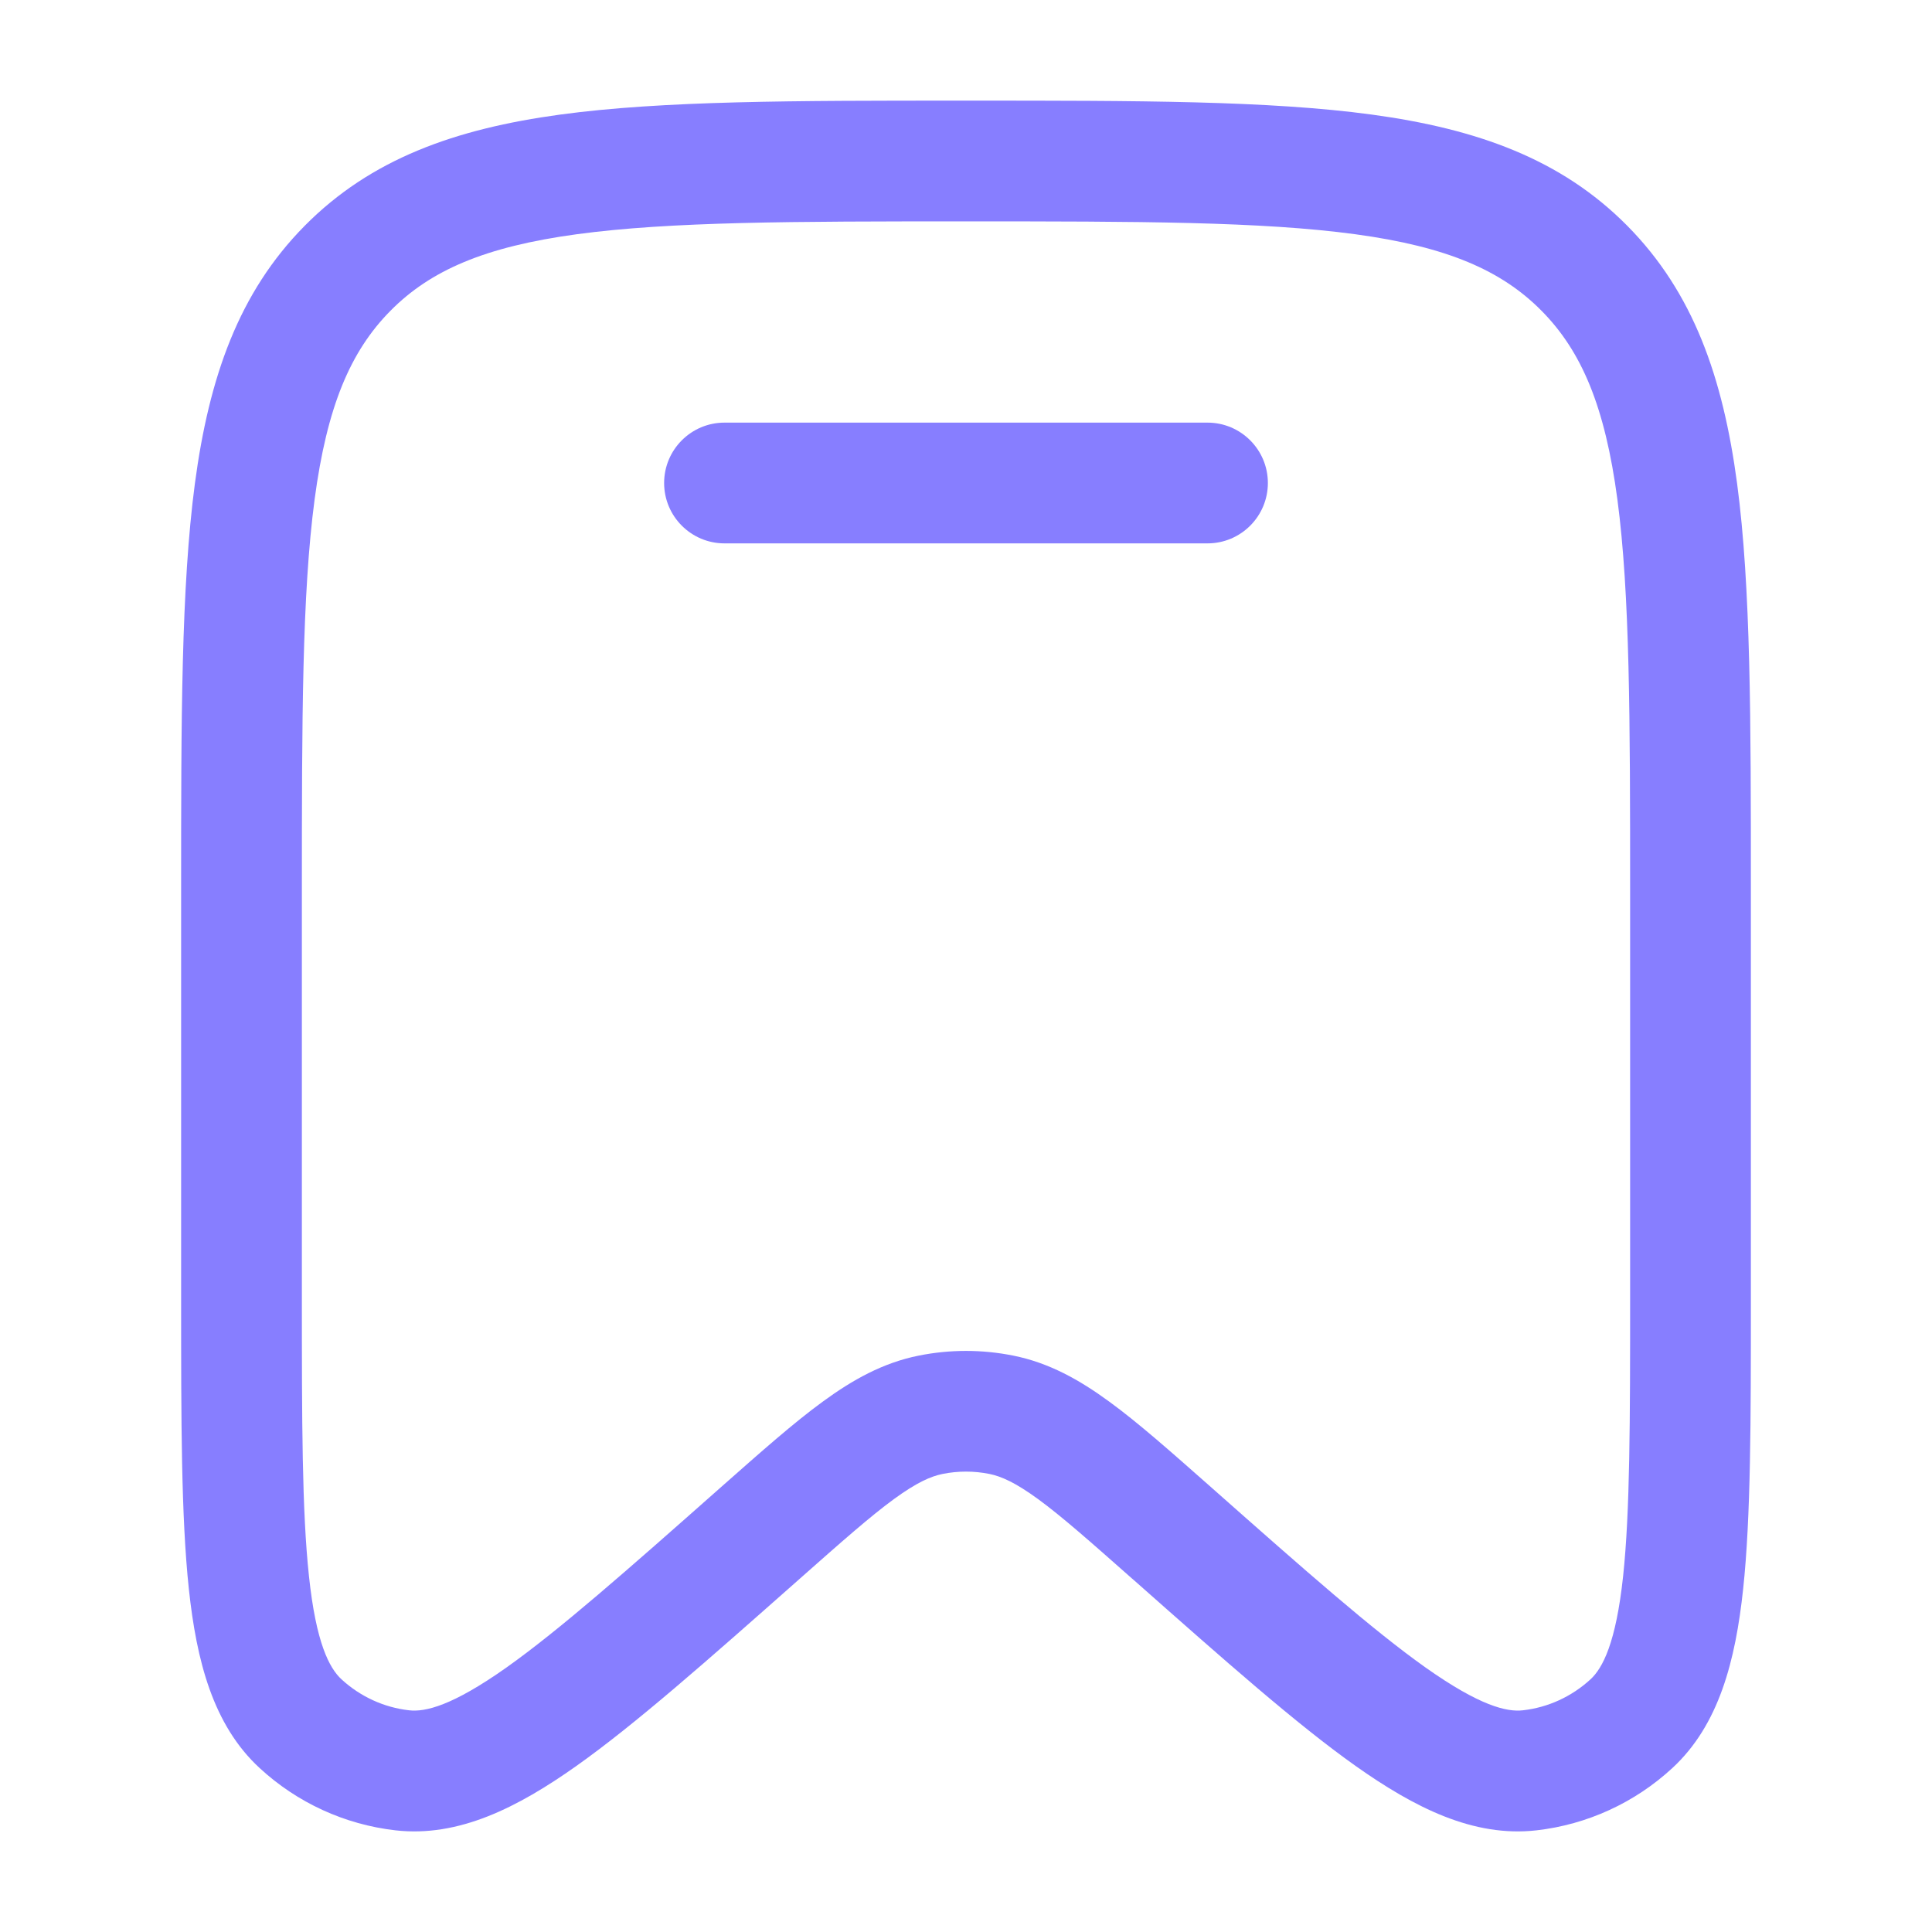
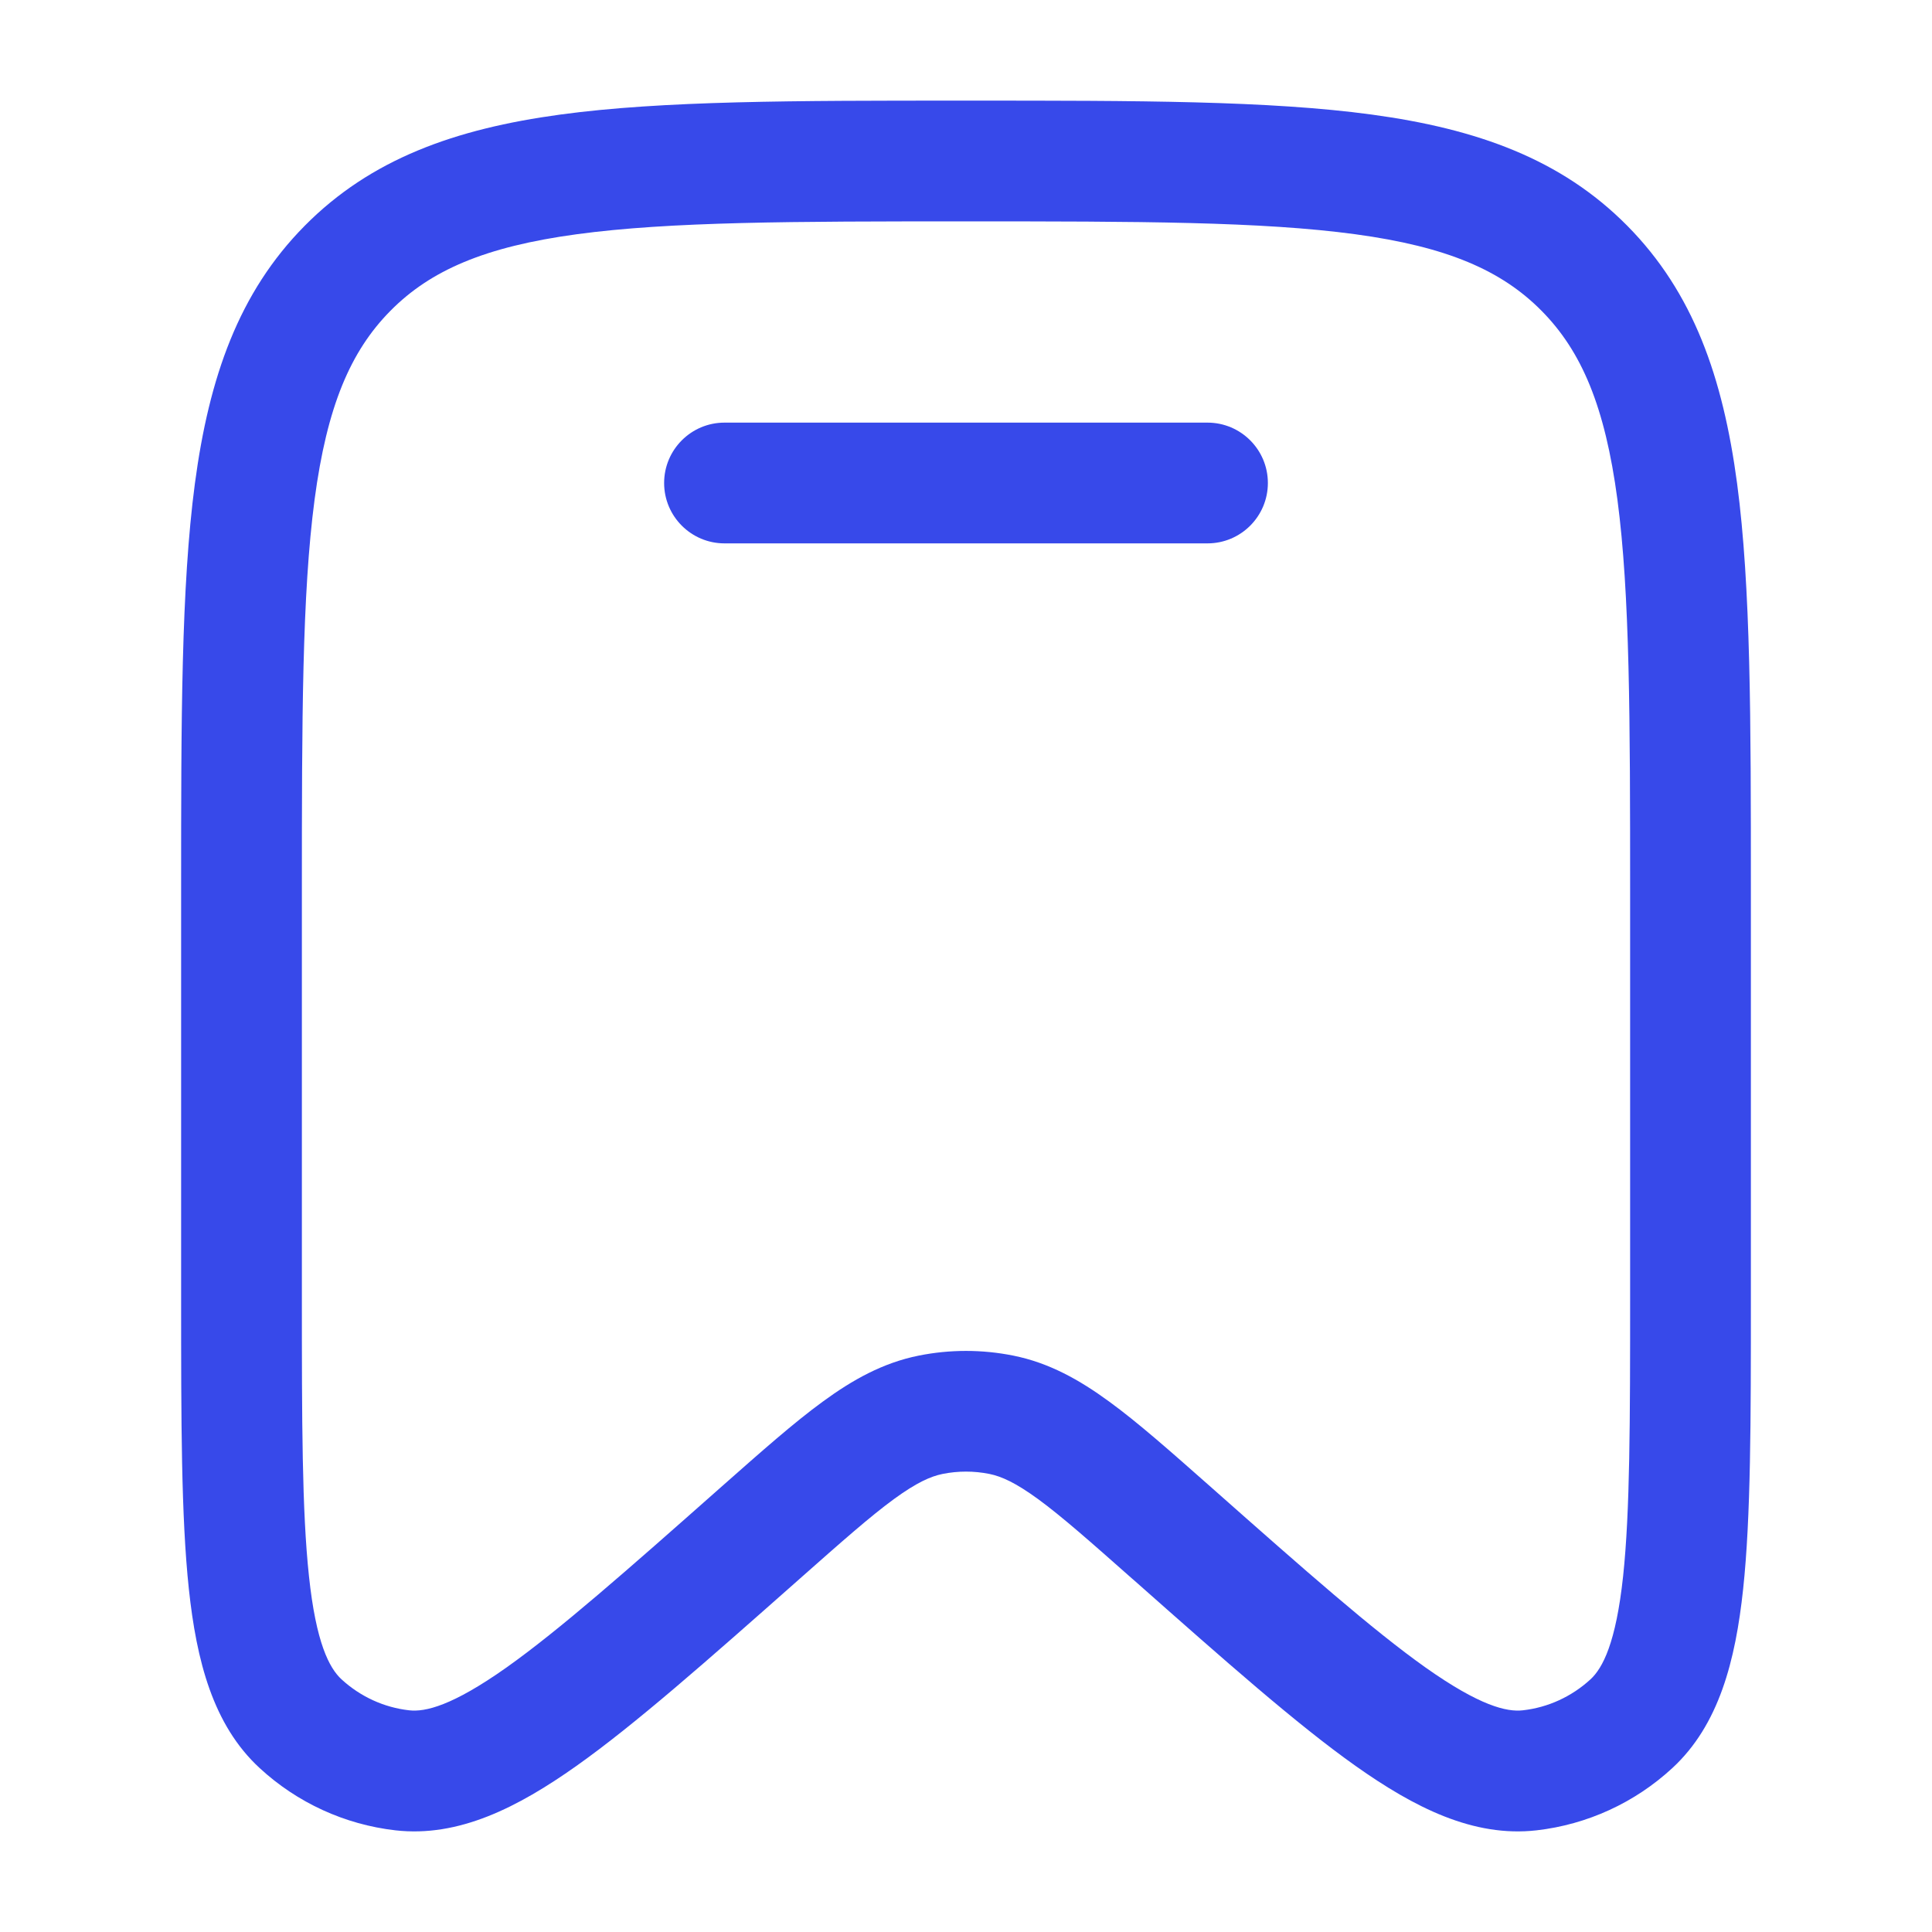
<svg xmlns="http://www.w3.org/2000/svg" width="24" height="24" viewBox="0 0 24 24" fill="none">
-   <path d="M9 5.25C8.586 5.25 8.25 5.586 8.25 6C8.25 6.414 8.586 6.75 9 6.75H15C15.414 6.75 15.75 6.414 15.75 6C15.75 5.586 15.414 5.25 15 5.25H9Z" fill="#877EFF" />
-   <path fill-rule="evenodd" clip-rule="evenodd" d="M11.943 1.25C9.87 1.25 8.237 1.25 6.961 1.423C5.651 1.601 4.606 1.975 3.785 2.805C2.965 3.634 2.597 4.687 2.421 6.007C2.25 7.296 2.25 8.945 2.25 11.041V16.139C2.25 17.647 2.25 18.84 2.346 19.739C2.441 20.627 2.644 21.428 3.226 21.964C3.692 22.394 4.282 22.665 4.912 22.737C5.699 22.827 6.434 22.451 7.159 21.938C7.892 21.419 8.781 20.632 9.903 19.64L9.939 19.608C10.459 19.148 10.811 18.837 11.105 18.622C11.389 18.415 11.562 18.34 11.708 18.31C11.901 18.271 12.099 18.271 12.292 18.31C12.438 18.34 12.611 18.415 12.895 18.622C13.189 18.837 13.541 19.148 14.061 19.608L14.098 19.64C15.219 20.632 16.108 21.419 16.841 21.938C17.566 22.451 18.301 22.827 19.088 22.737C19.718 22.665 20.308 22.394 20.774 21.964C21.355 21.428 21.559 20.627 21.654 19.739C21.75 18.84 21.75 17.647 21.75 16.139V11.041C21.75 8.945 21.75 7.295 21.579 6.007C21.403 4.687 21.035 3.634 20.215 2.805C19.394 1.975 18.349 1.601 17.039 1.423C15.763 1.25 14.13 1.25 12.057 1.25H11.943ZM4.851 3.86C5.348 3.358 6.023 3.065 7.163 2.91C8.326 2.752 9.857 2.75 12 2.75C14.143 2.75 15.674 2.752 16.837 2.91C17.977 3.065 18.652 3.358 19.149 3.86C19.647 4.363 19.938 5.048 20.092 6.205C20.248 7.383 20.25 8.932 20.25 11.098V16.091C20.25 17.657 20.249 18.77 20.163 19.579C20.074 20.409 19.91 20.72 19.758 20.861C19.524 21.076 19.23 21.211 18.918 21.246C18.718 21.269 18.384 21.192 17.708 20.714C17.05 20.247 16.221 19.516 15.055 18.484L15.029 18.461C14.541 18.03 14.137 17.672 13.78 17.412C13.407 17.139 13.031 16.929 12.588 16.84C12.2 16.762 11.8 16.762 11.412 16.84C10.969 16.929 10.593 17.139 10.22 17.412C9.863 17.672 9.459 18.03 8.971 18.461L8.945 18.484C7.779 19.516 6.95 20.247 6.292 20.714C5.616 21.192 5.282 21.269 5.082 21.246C4.77 21.211 4.476 21.076 4.242 20.861C4.09 20.72 3.926 20.409 3.838 19.579C3.751 18.77 3.75 17.657 3.75 16.091V11.098C3.75 8.932 3.752 7.383 3.908 6.205C4.062 5.048 4.353 4.363 4.851 3.86Z" fill="#877EFF" />
+   <path d="M9 5.25C8.586 5.25 8.25 5.586 8.25 6C8.25 6.414 8.586 6.75 9 6.75H15C15.414 6.75 15.75 6.414 15.75 6C15.75 5.586 15.414 5.25 15 5.25H9Z" fill="#3749ea" />
+   <path fill-rule="evenodd" clip-rule="evenodd" d="M11.943 1.25C9.87 1.25 8.237 1.25 6.961 1.423C5.651 1.601 4.606 1.975 3.785 2.805C2.965 3.634 2.597 4.687 2.421 6.007C2.25 7.296 2.25 8.945 2.25 11.041V16.139C2.25 17.647 2.25 18.84 2.346 19.739C2.441 20.627 2.644 21.428 3.226 21.964C3.692 22.394 4.282 22.665 4.912 22.737C5.699 22.827 6.434 22.451 7.159 21.938C7.892 21.419 8.781 20.632 9.903 19.64L9.939 19.608C10.459 19.148 10.811 18.837 11.105 18.622C11.389 18.415 11.562 18.34 11.708 18.31C11.901 18.271 12.099 18.271 12.292 18.31C12.438 18.34 12.611 18.415 12.895 18.622C13.189 18.837 13.541 19.148 14.061 19.608L14.098 19.64C15.219 20.632 16.108 21.419 16.841 21.938C17.566 22.451 18.301 22.827 19.088 22.737C19.718 22.665 20.308 22.394 20.774 21.964C21.355 21.428 21.559 20.627 21.654 19.739C21.75 18.84 21.75 17.647 21.75 16.139V11.041C21.75 8.945 21.75 7.295 21.579 6.007C21.403 4.687 21.035 3.634 20.215 2.805C19.394 1.975 18.349 1.601 17.039 1.423C15.763 1.25 14.13 1.25 12.057 1.25H11.943ZM4.851 3.86C5.348 3.358 6.023 3.065 7.163 2.91C8.326 2.752 9.857 2.75 12 2.75C14.143 2.75 15.674 2.752 16.837 2.91C17.977 3.065 18.652 3.358 19.149 3.86C19.647 4.363 19.938 5.048 20.092 6.205C20.248 7.383 20.25 8.932 20.25 11.098V16.091C20.25 17.657 20.249 18.77 20.163 19.579C20.074 20.409 19.91 20.72 19.758 20.861C19.524 21.076 19.23 21.211 18.918 21.246C18.718 21.269 18.384 21.192 17.708 20.714C17.05 20.247 16.221 19.516 15.055 18.484L15.029 18.461C14.541 18.03 14.137 17.672 13.78 17.412C13.407 17.139 13.031 16.929 12.588 16.84C12.2 16.762 11.8 16.762 11.412 16.84C10.969 16.929 10.593 17.139 10.22 17.412C9.863 17.672 9.459 18.03 8.971 18.461L8.945 18.484C7.779 19.516 6.95 20.247 6.292 20.714C5.616 21.192 5.282 21.269 5.082 21.246C4.77 21.211 4.476 21.076 4.242 20.861C4.09 20.72 3.926 20.409 3.838 19.579C3.751 18.77 3.75 17.657 3.75 16.091V11.098C3.75 8.932 3.752 7.383 3.908 6.205C4.062 5.048 4.353 4.363 4.851 3.86Z" fill="#3749ea" />
</svg>
